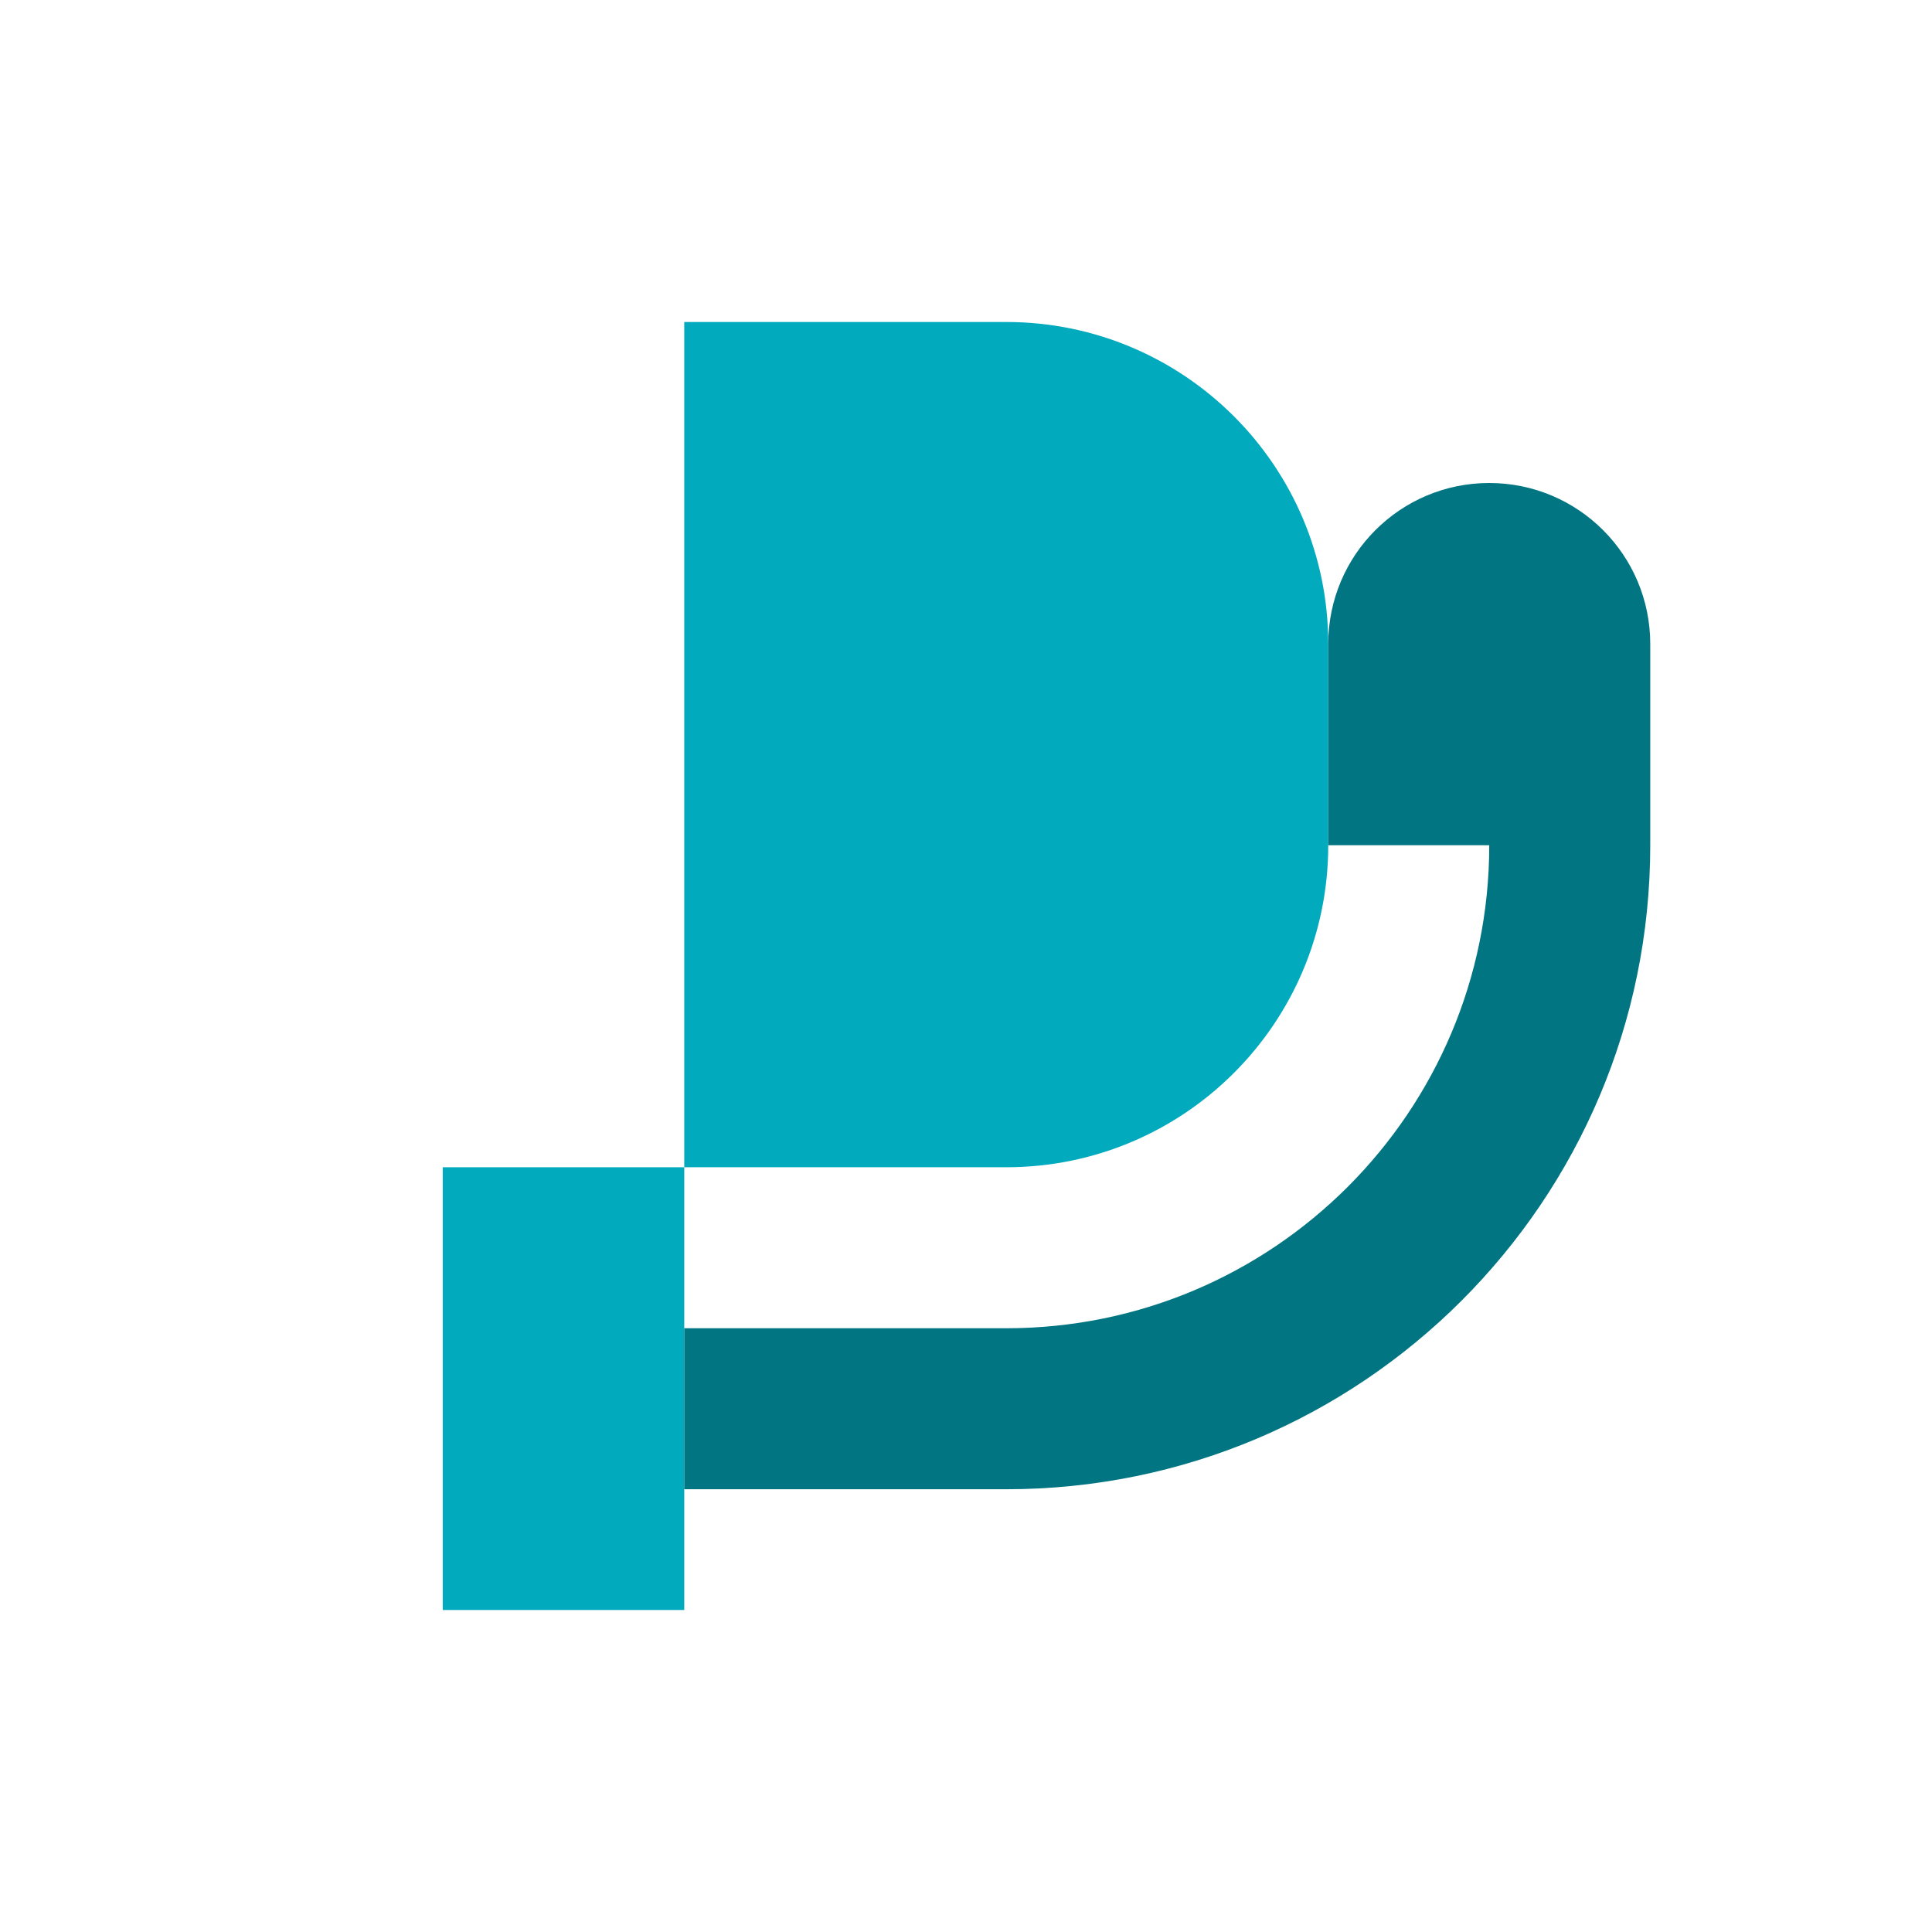
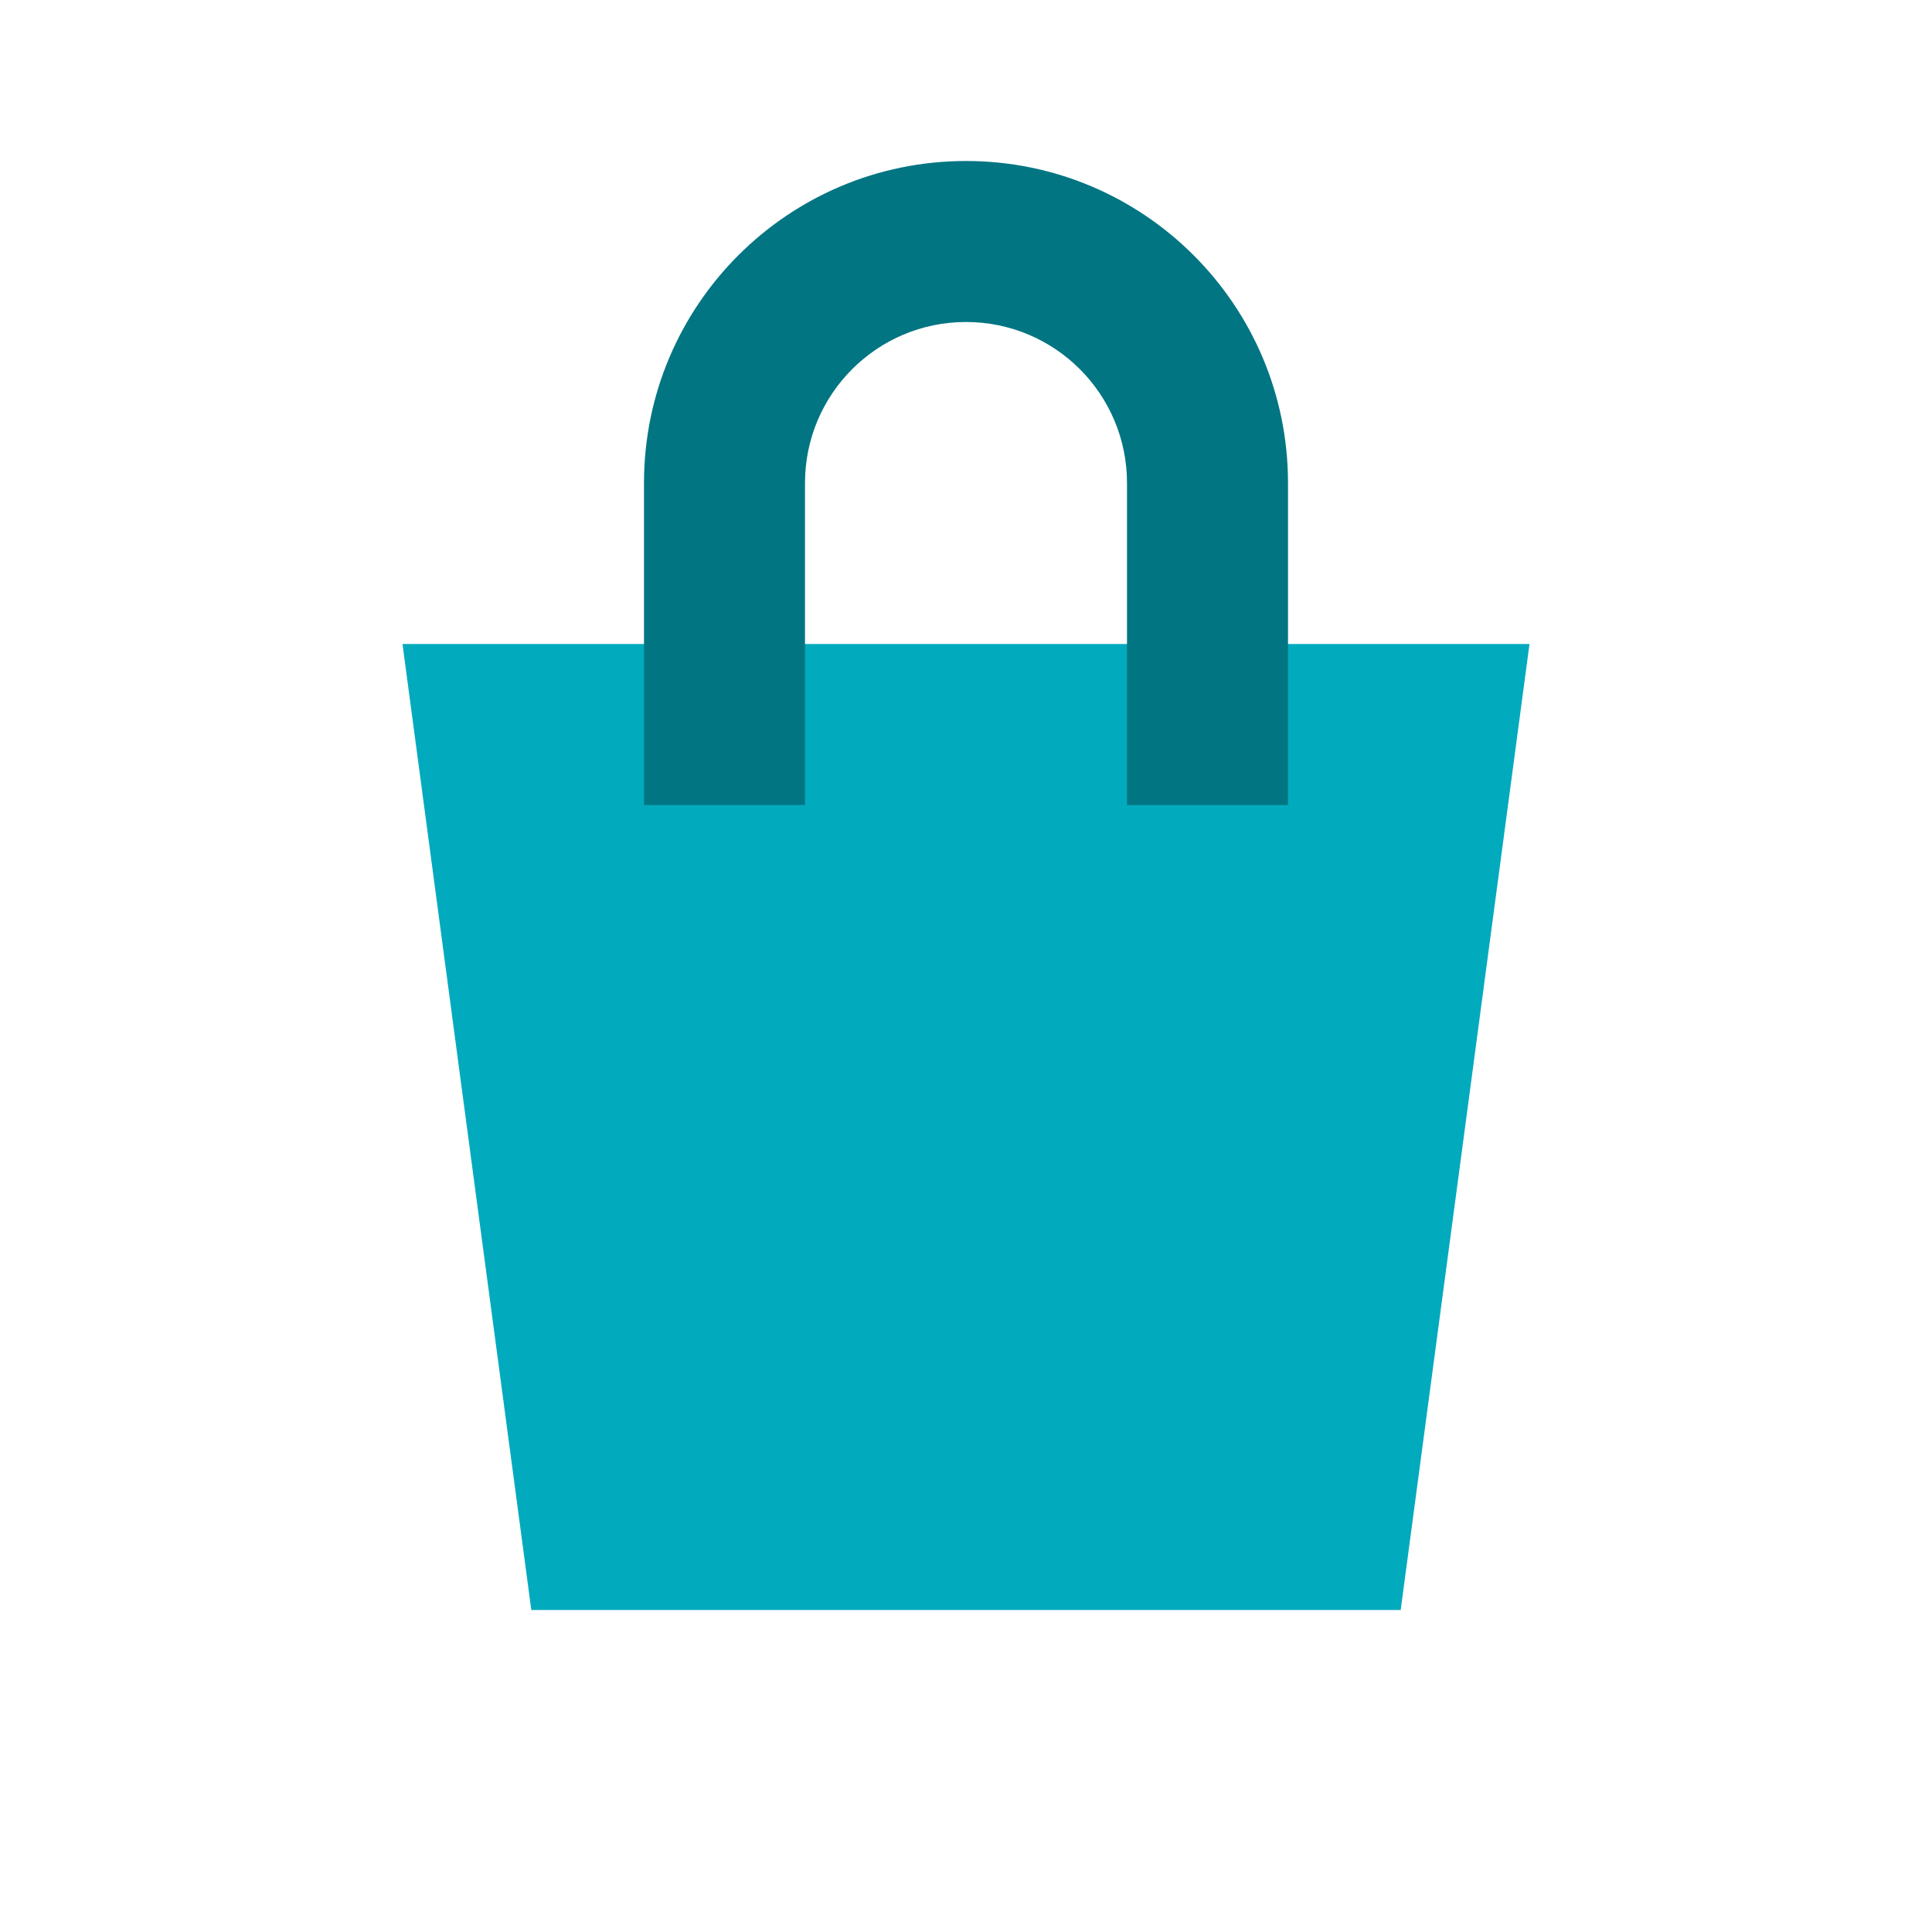
<svg xmlns="http://www.w3.org/2000/svg" viewBox="0 0 24 24" fill="none">
-   <path d="M12.5 4H8.5V14.5H12.5C14.709 14.5 16.5 12.709 16.5 10.5V8C16.5 5.791 14.709 4 12.5 4Z" fill="#02aabd" />
-   <path d="M8.5 14.5H5.5V20H8.5V14.5Z" fill="#02aabd" />
-   <path d="M18.5 10.5C18.5 13.814 15.814 16.5 12.5 16.5H8.5V18.5H12.5C16.918 18.5 20.5 14.918 20.5 10.5V8C20.5 6.895 19.605 6 18.5 6C17.395 6 16.5 6.895 16.5 8V10.5C16.5 10.5 18.5 10.5 18.5 10.5Z" fill="#017582" />
+   <path d="M5 8h14l-1.6 12H6.6L5 8z" fill="#02aabd" />
+   <path d="M16 10V6a4 4 0 0 0-8 0v4h2V6a2 2 0 0 1 4 0v4h2z" fill="#017582" />
</svg>
